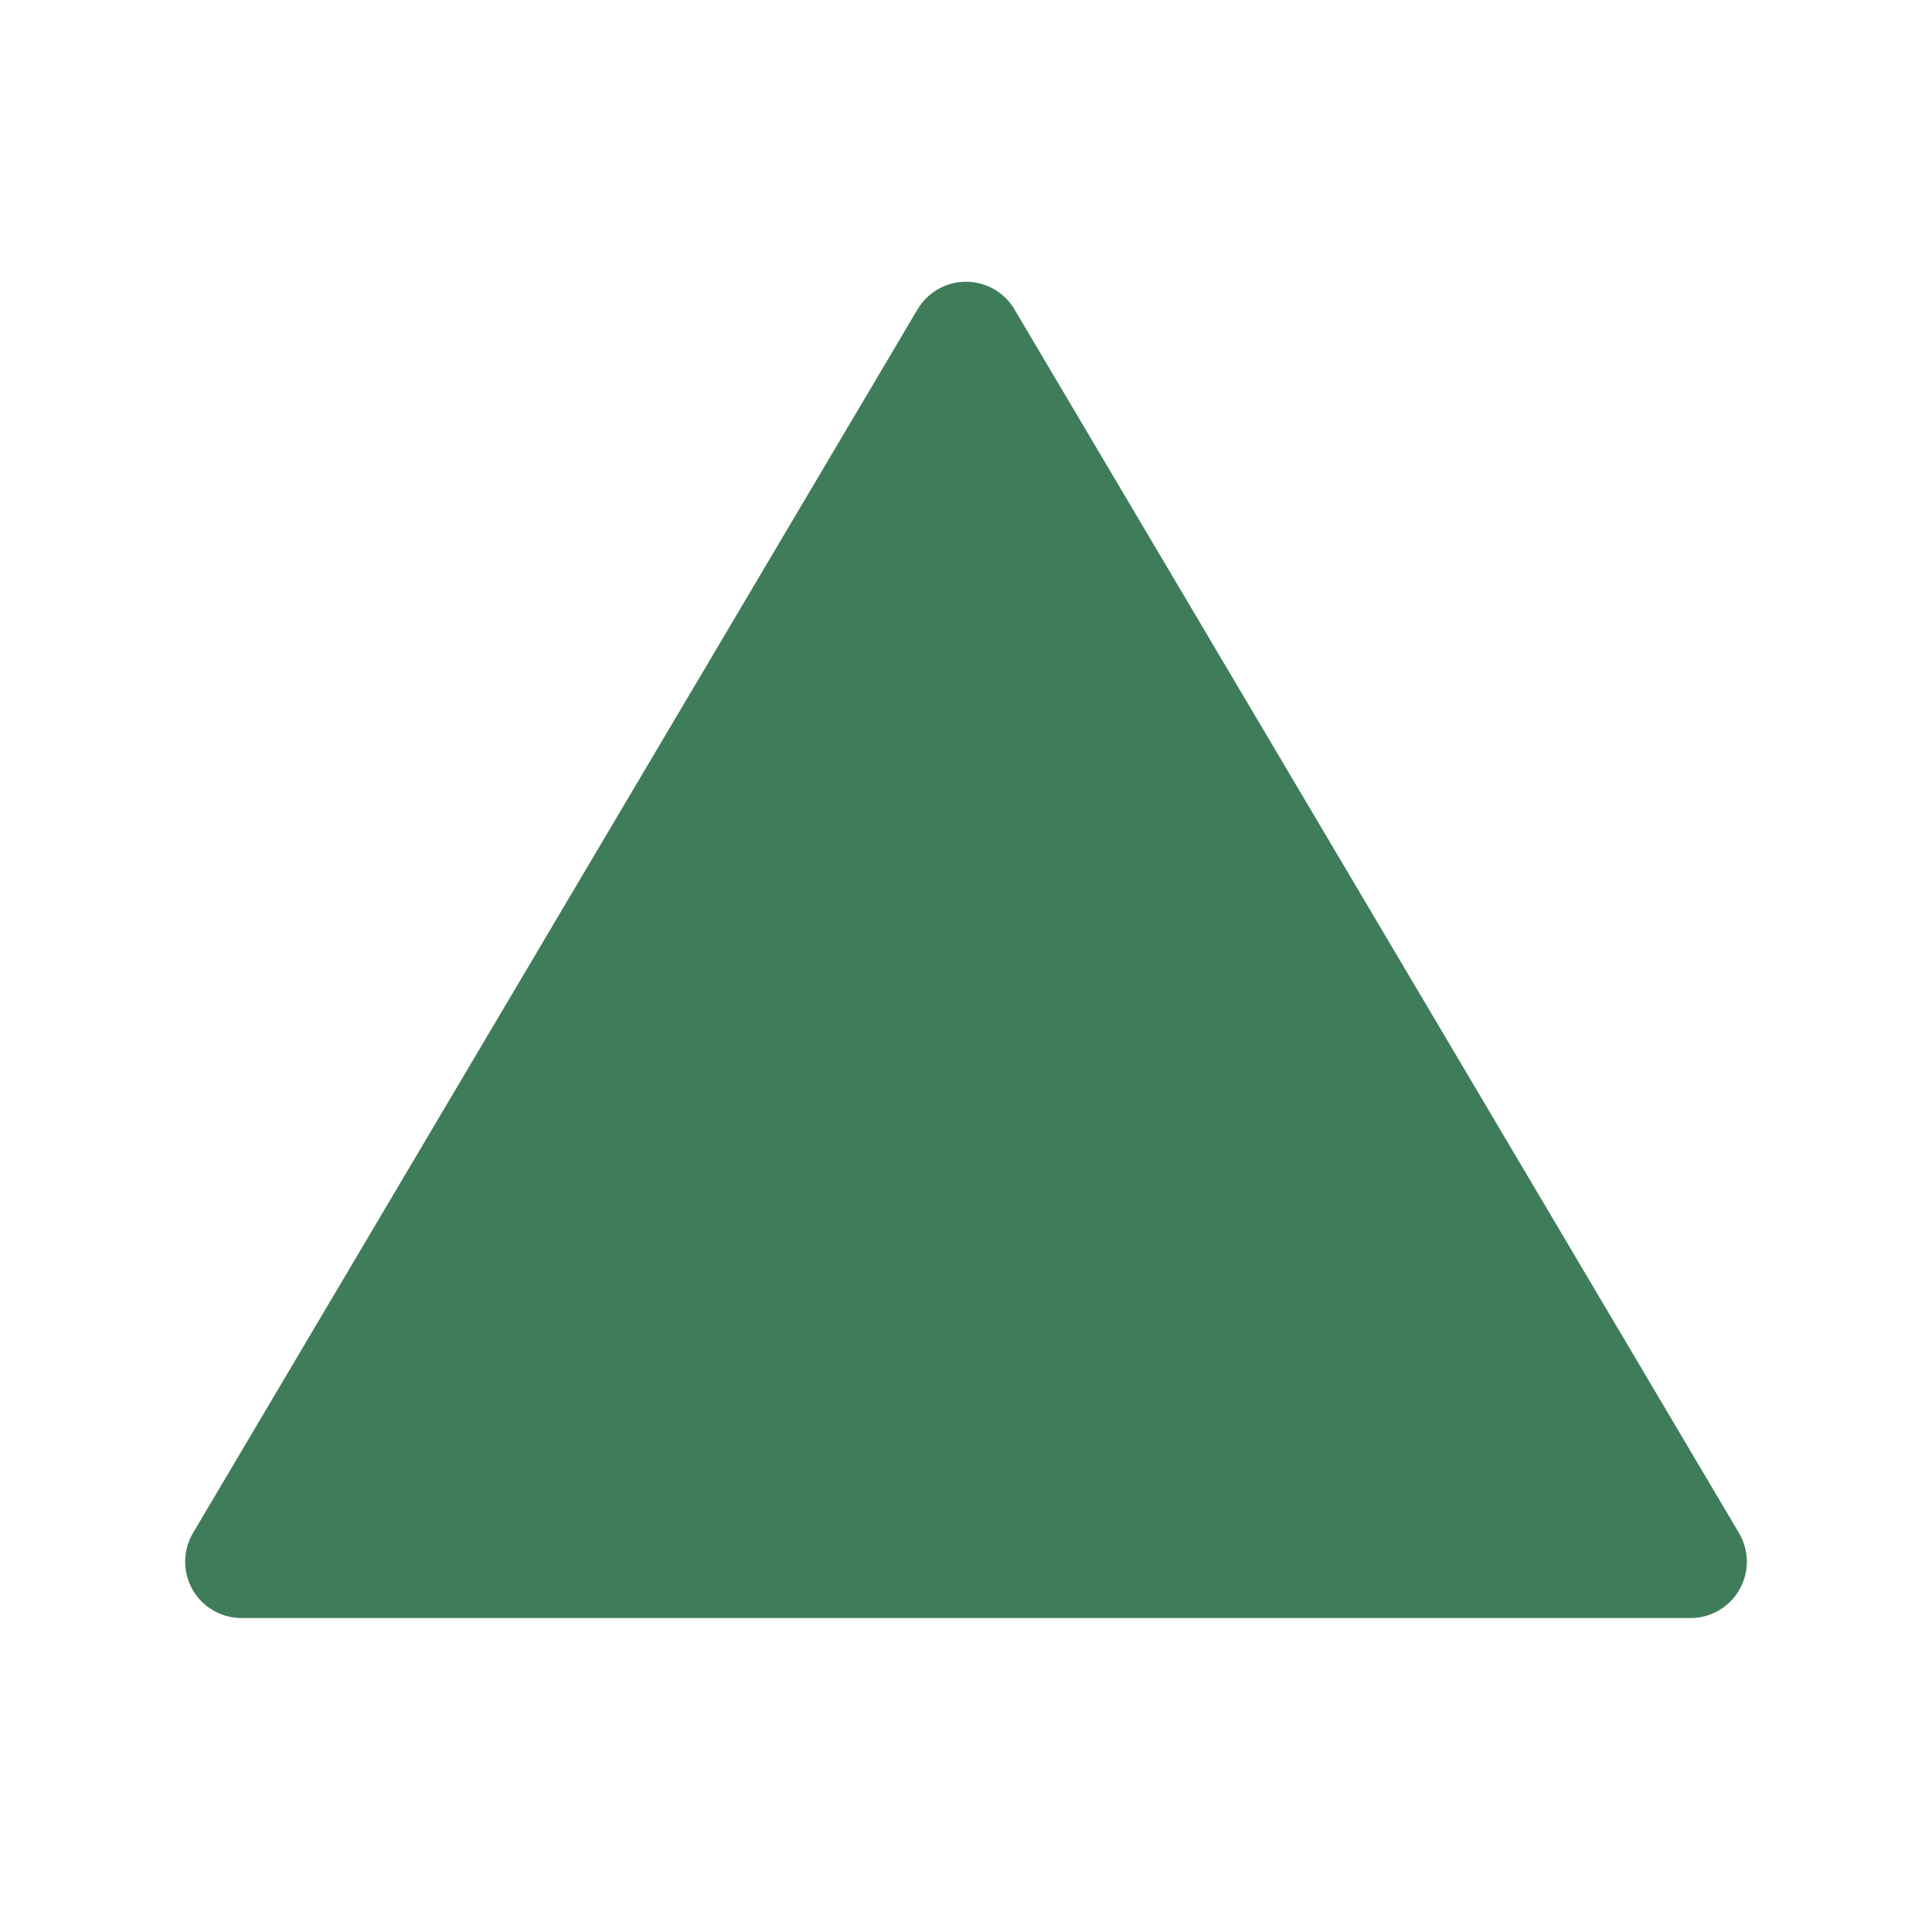
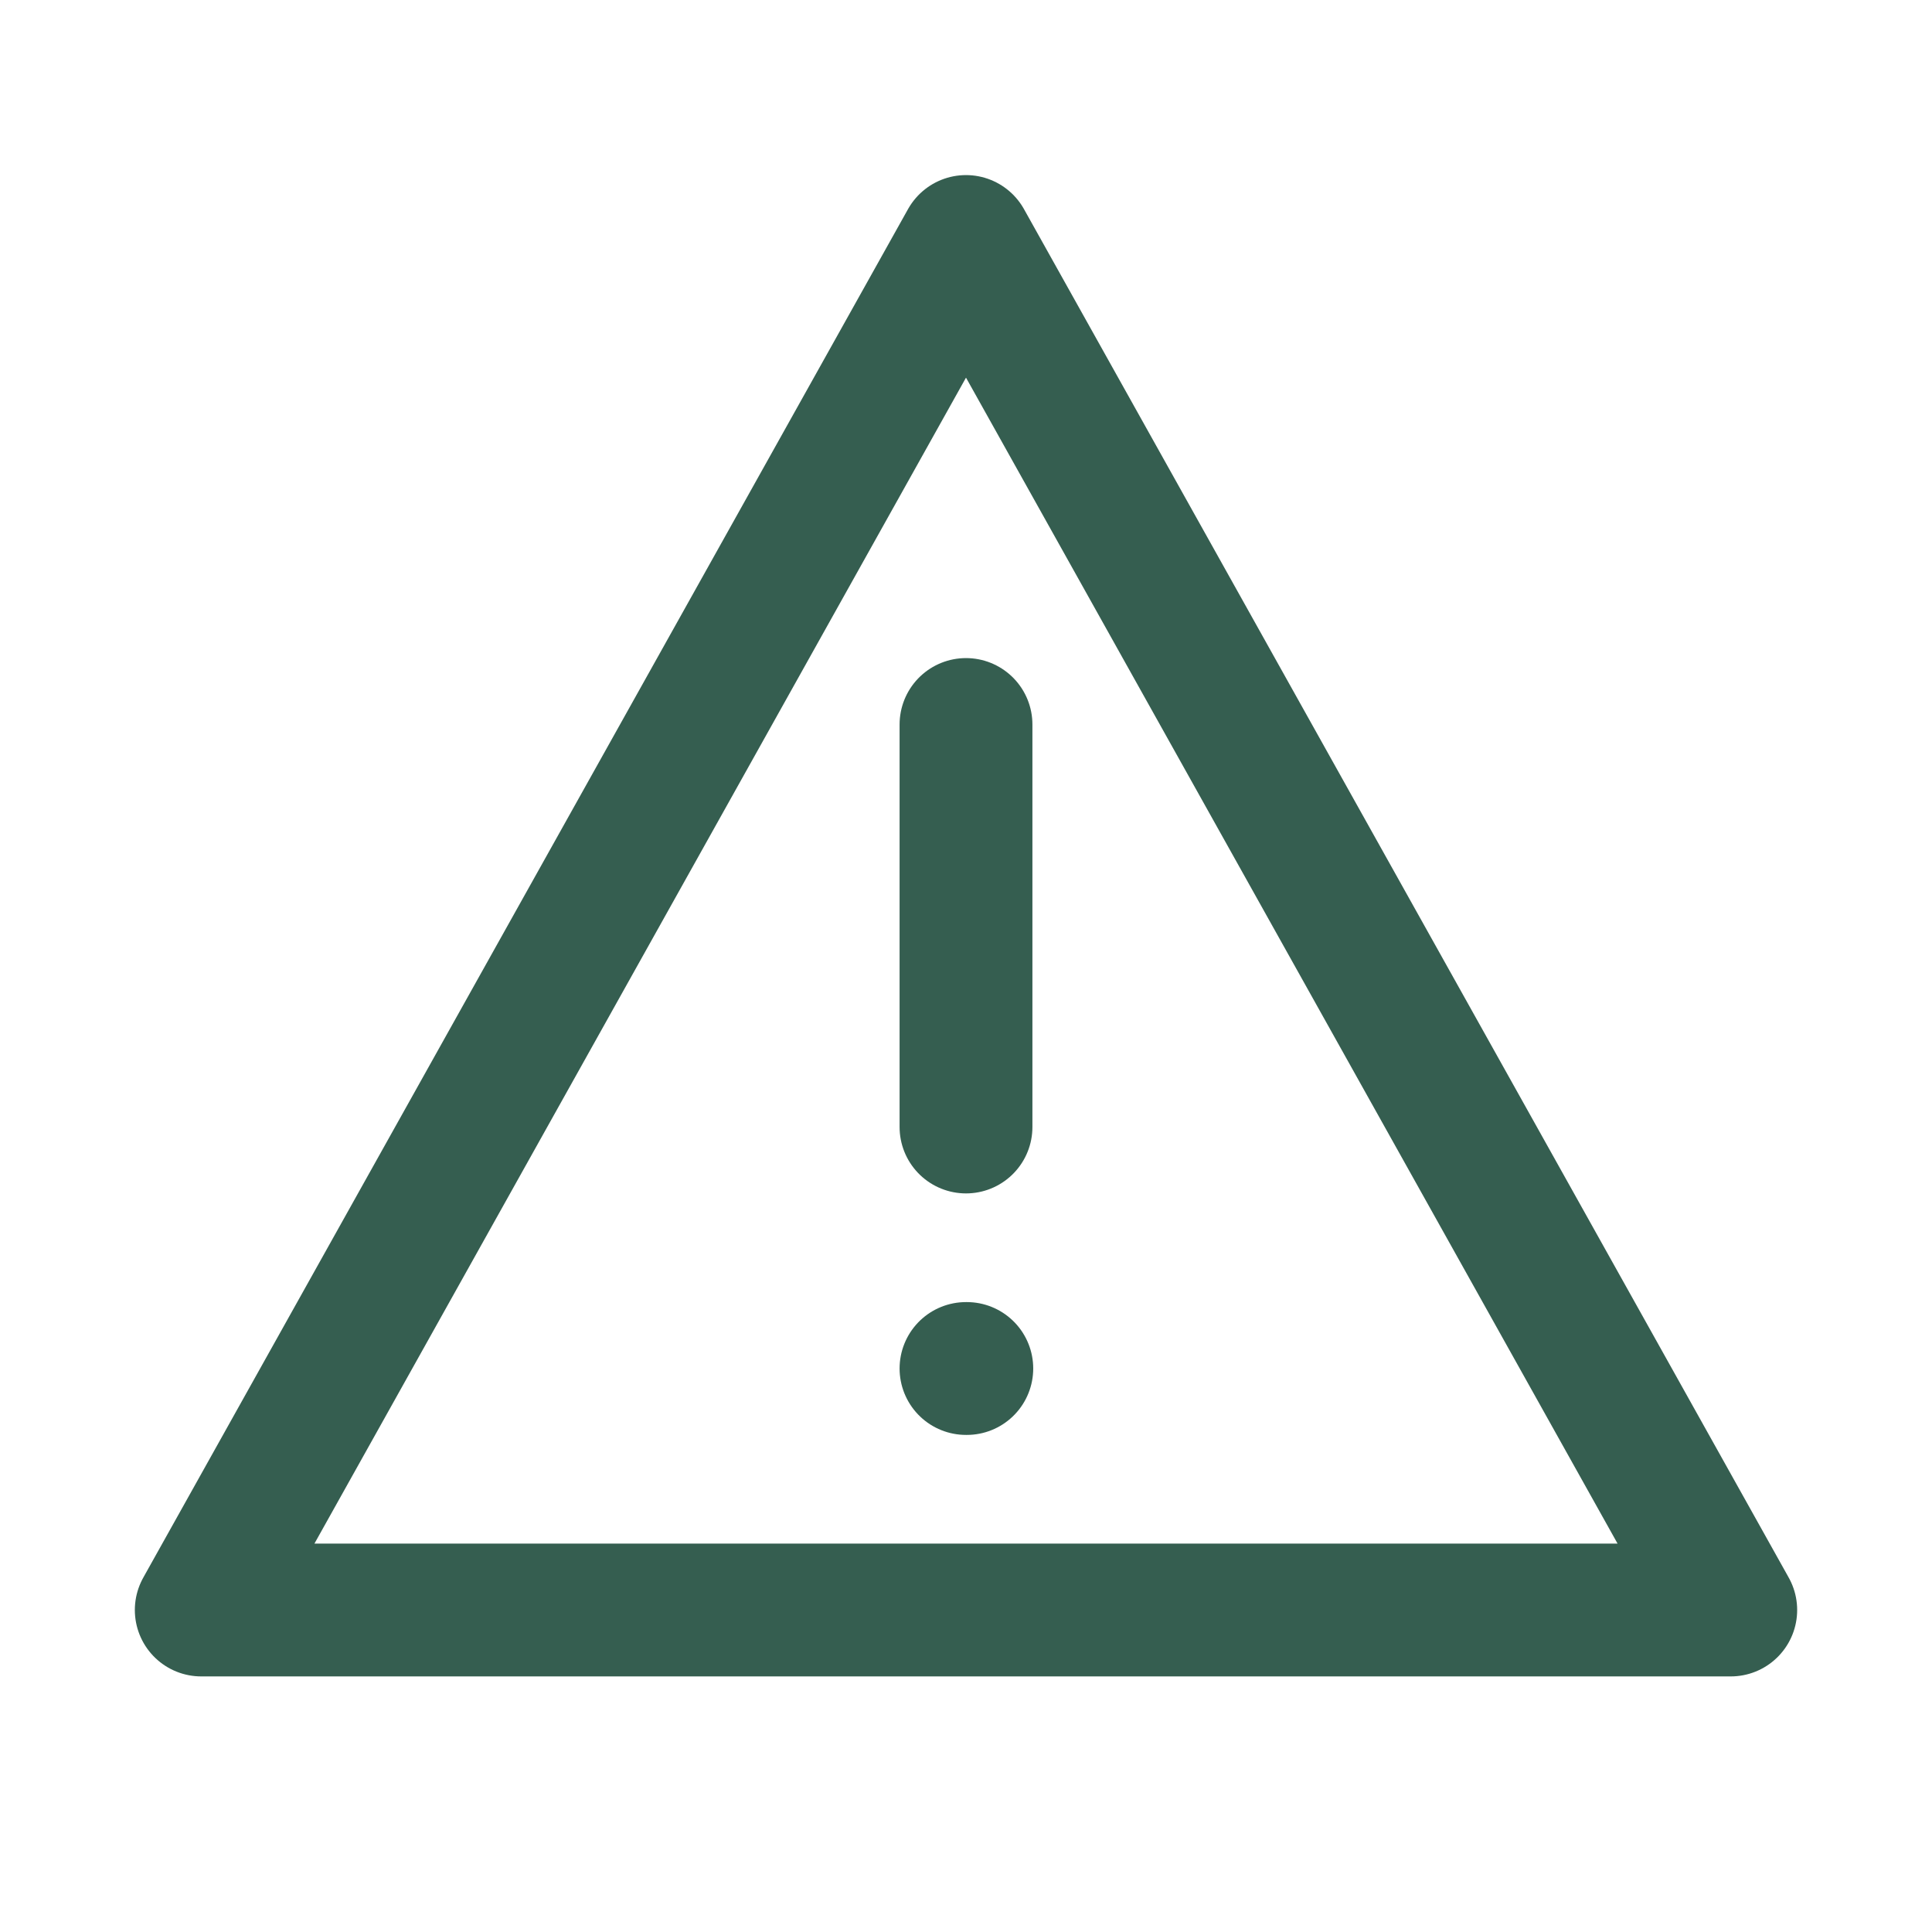
- <svg xmlns="http://www.w3.org/2000/svg" viewBox="0 0 24 24" fill="#3F7D5A" stroke="#3F7D5A" stroke-width="1.4" stroke-linecap="round" stroke-linejoin="round">
-   <path d="M12 4.2 21 19.4H3z" />
-   <path d="M12 9.6v4.4M12 16.6v.9" />
+ <svg xmlns="http://www.w3.org/2000/svg" class="app-icon" viewBox="0 0 24 24" fill="none" stroke="#355E50" stroke-width="1.65" stroke-linecap="round" stroke-linejoin="round" aria-hidden="true">
+   <path d="M12 3 2.5 20h19ZM12 9v5M12 17h.01" />
</svg>
